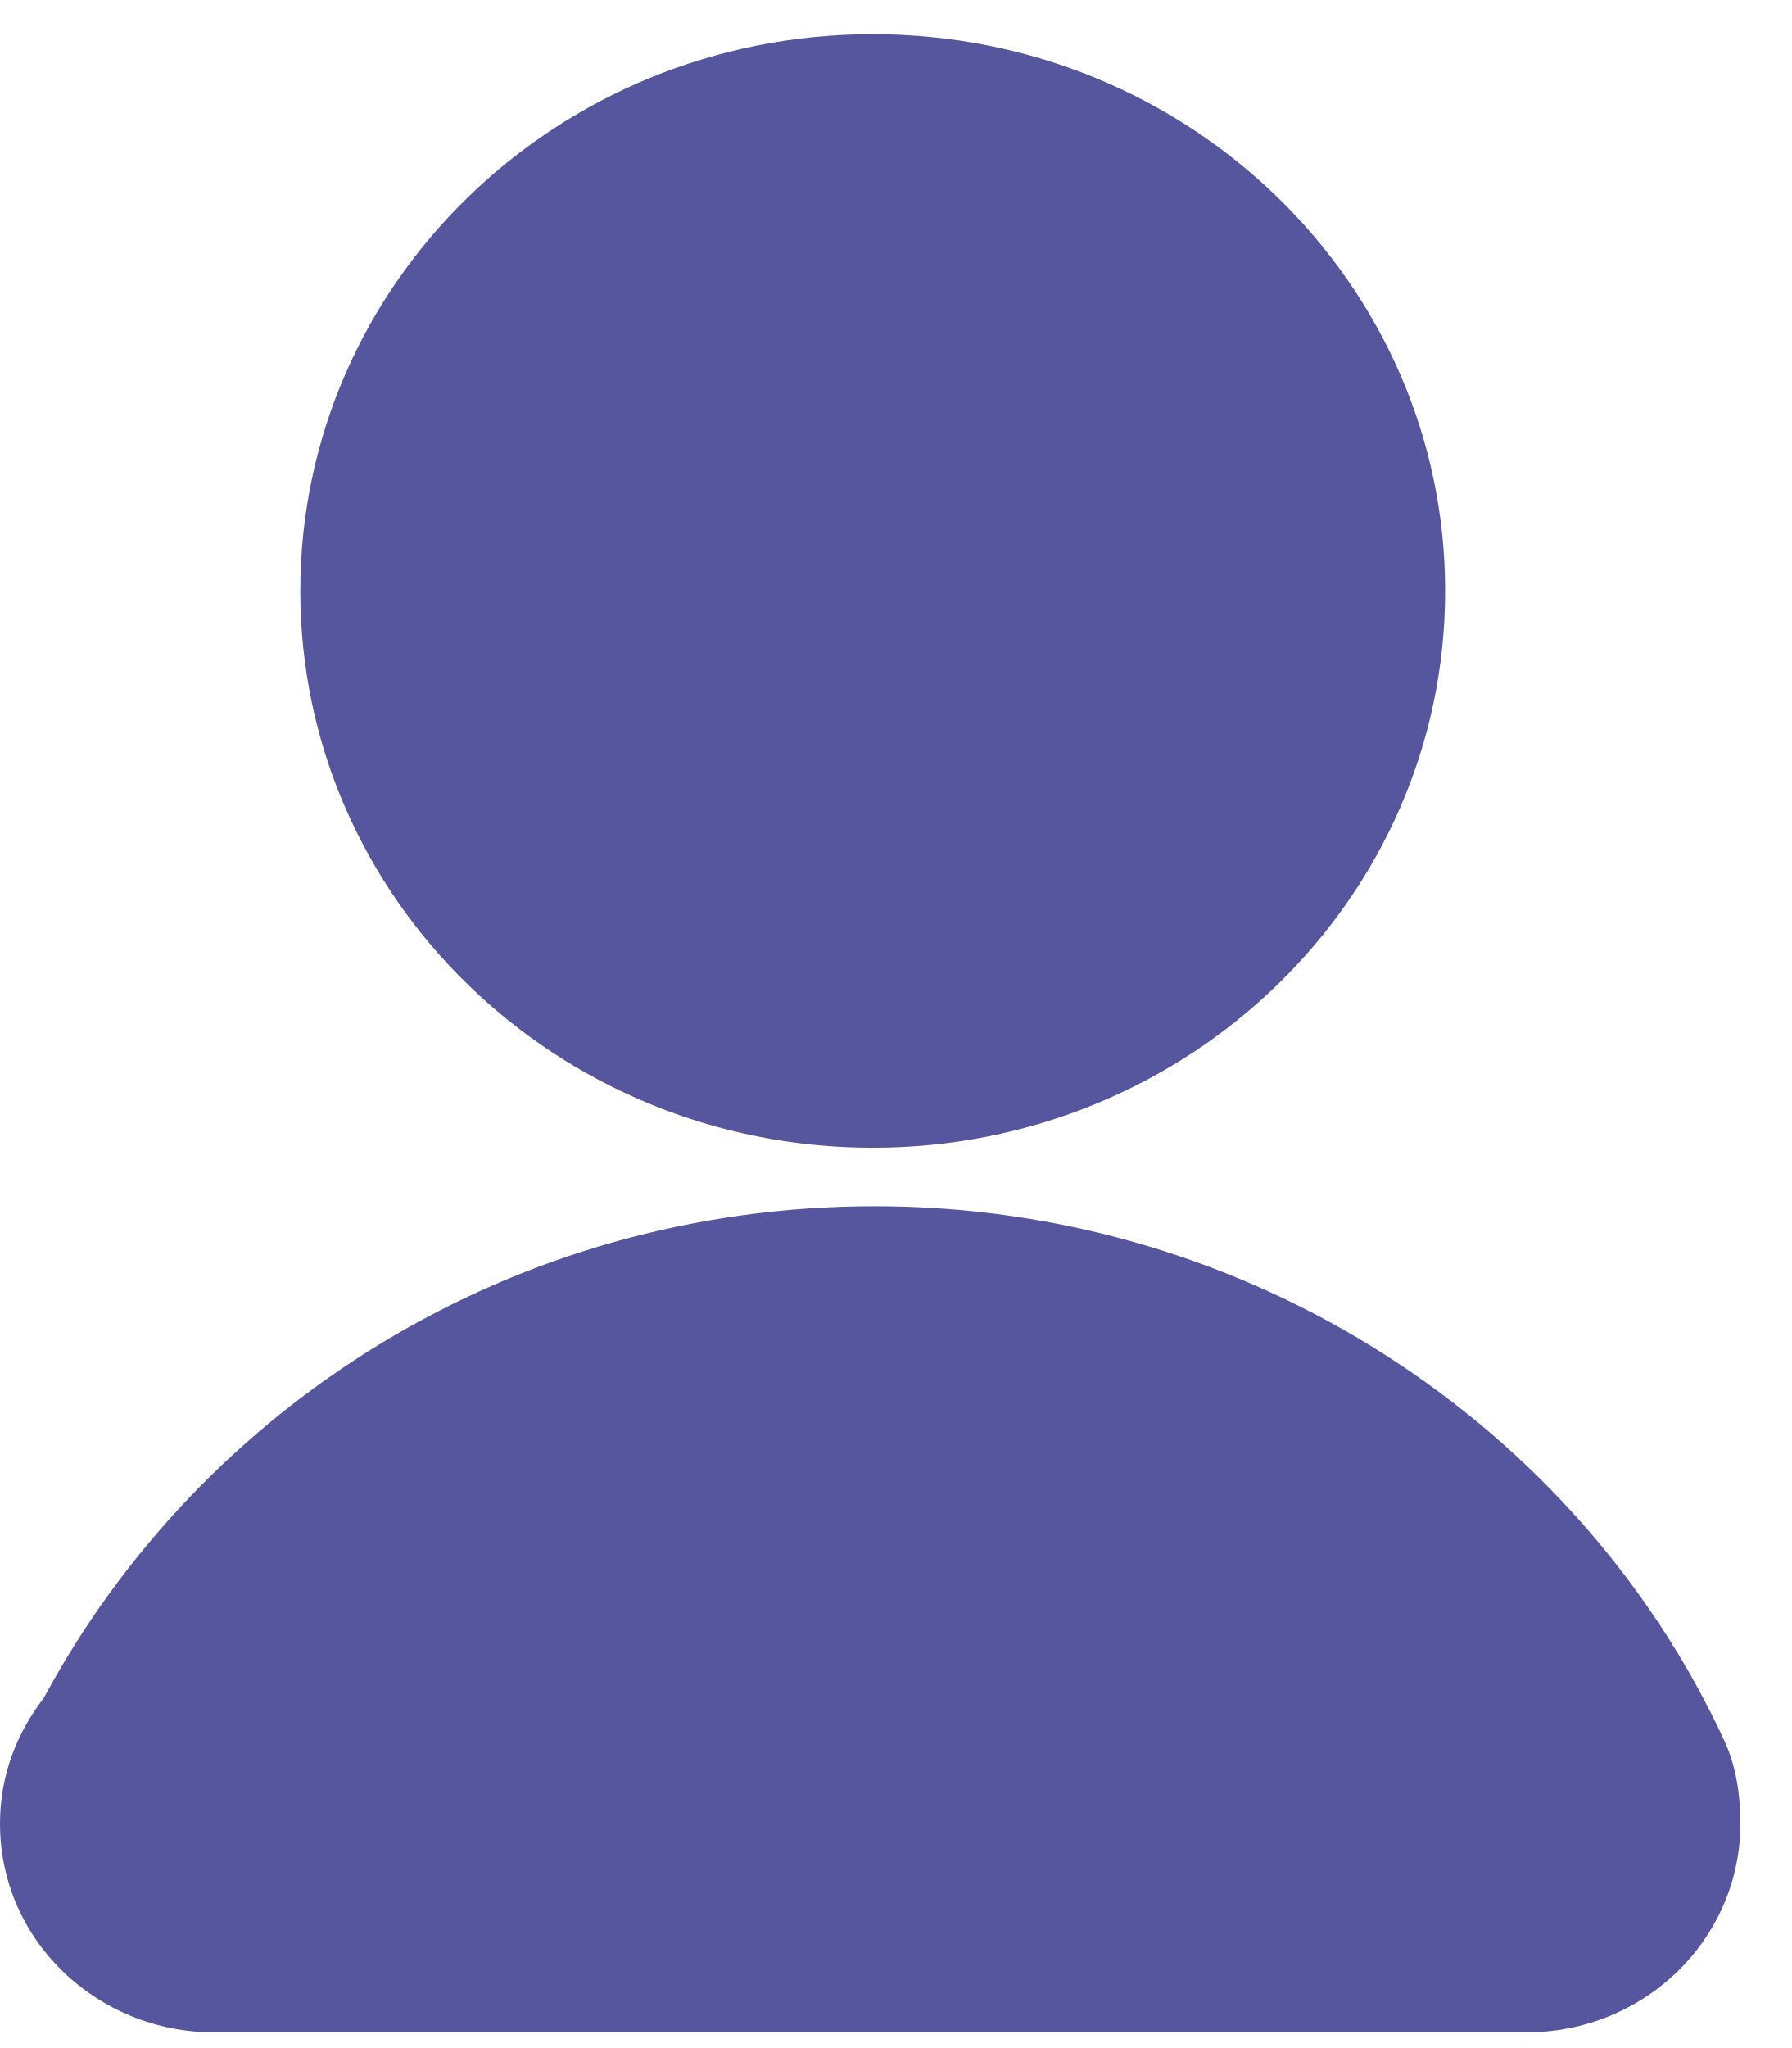
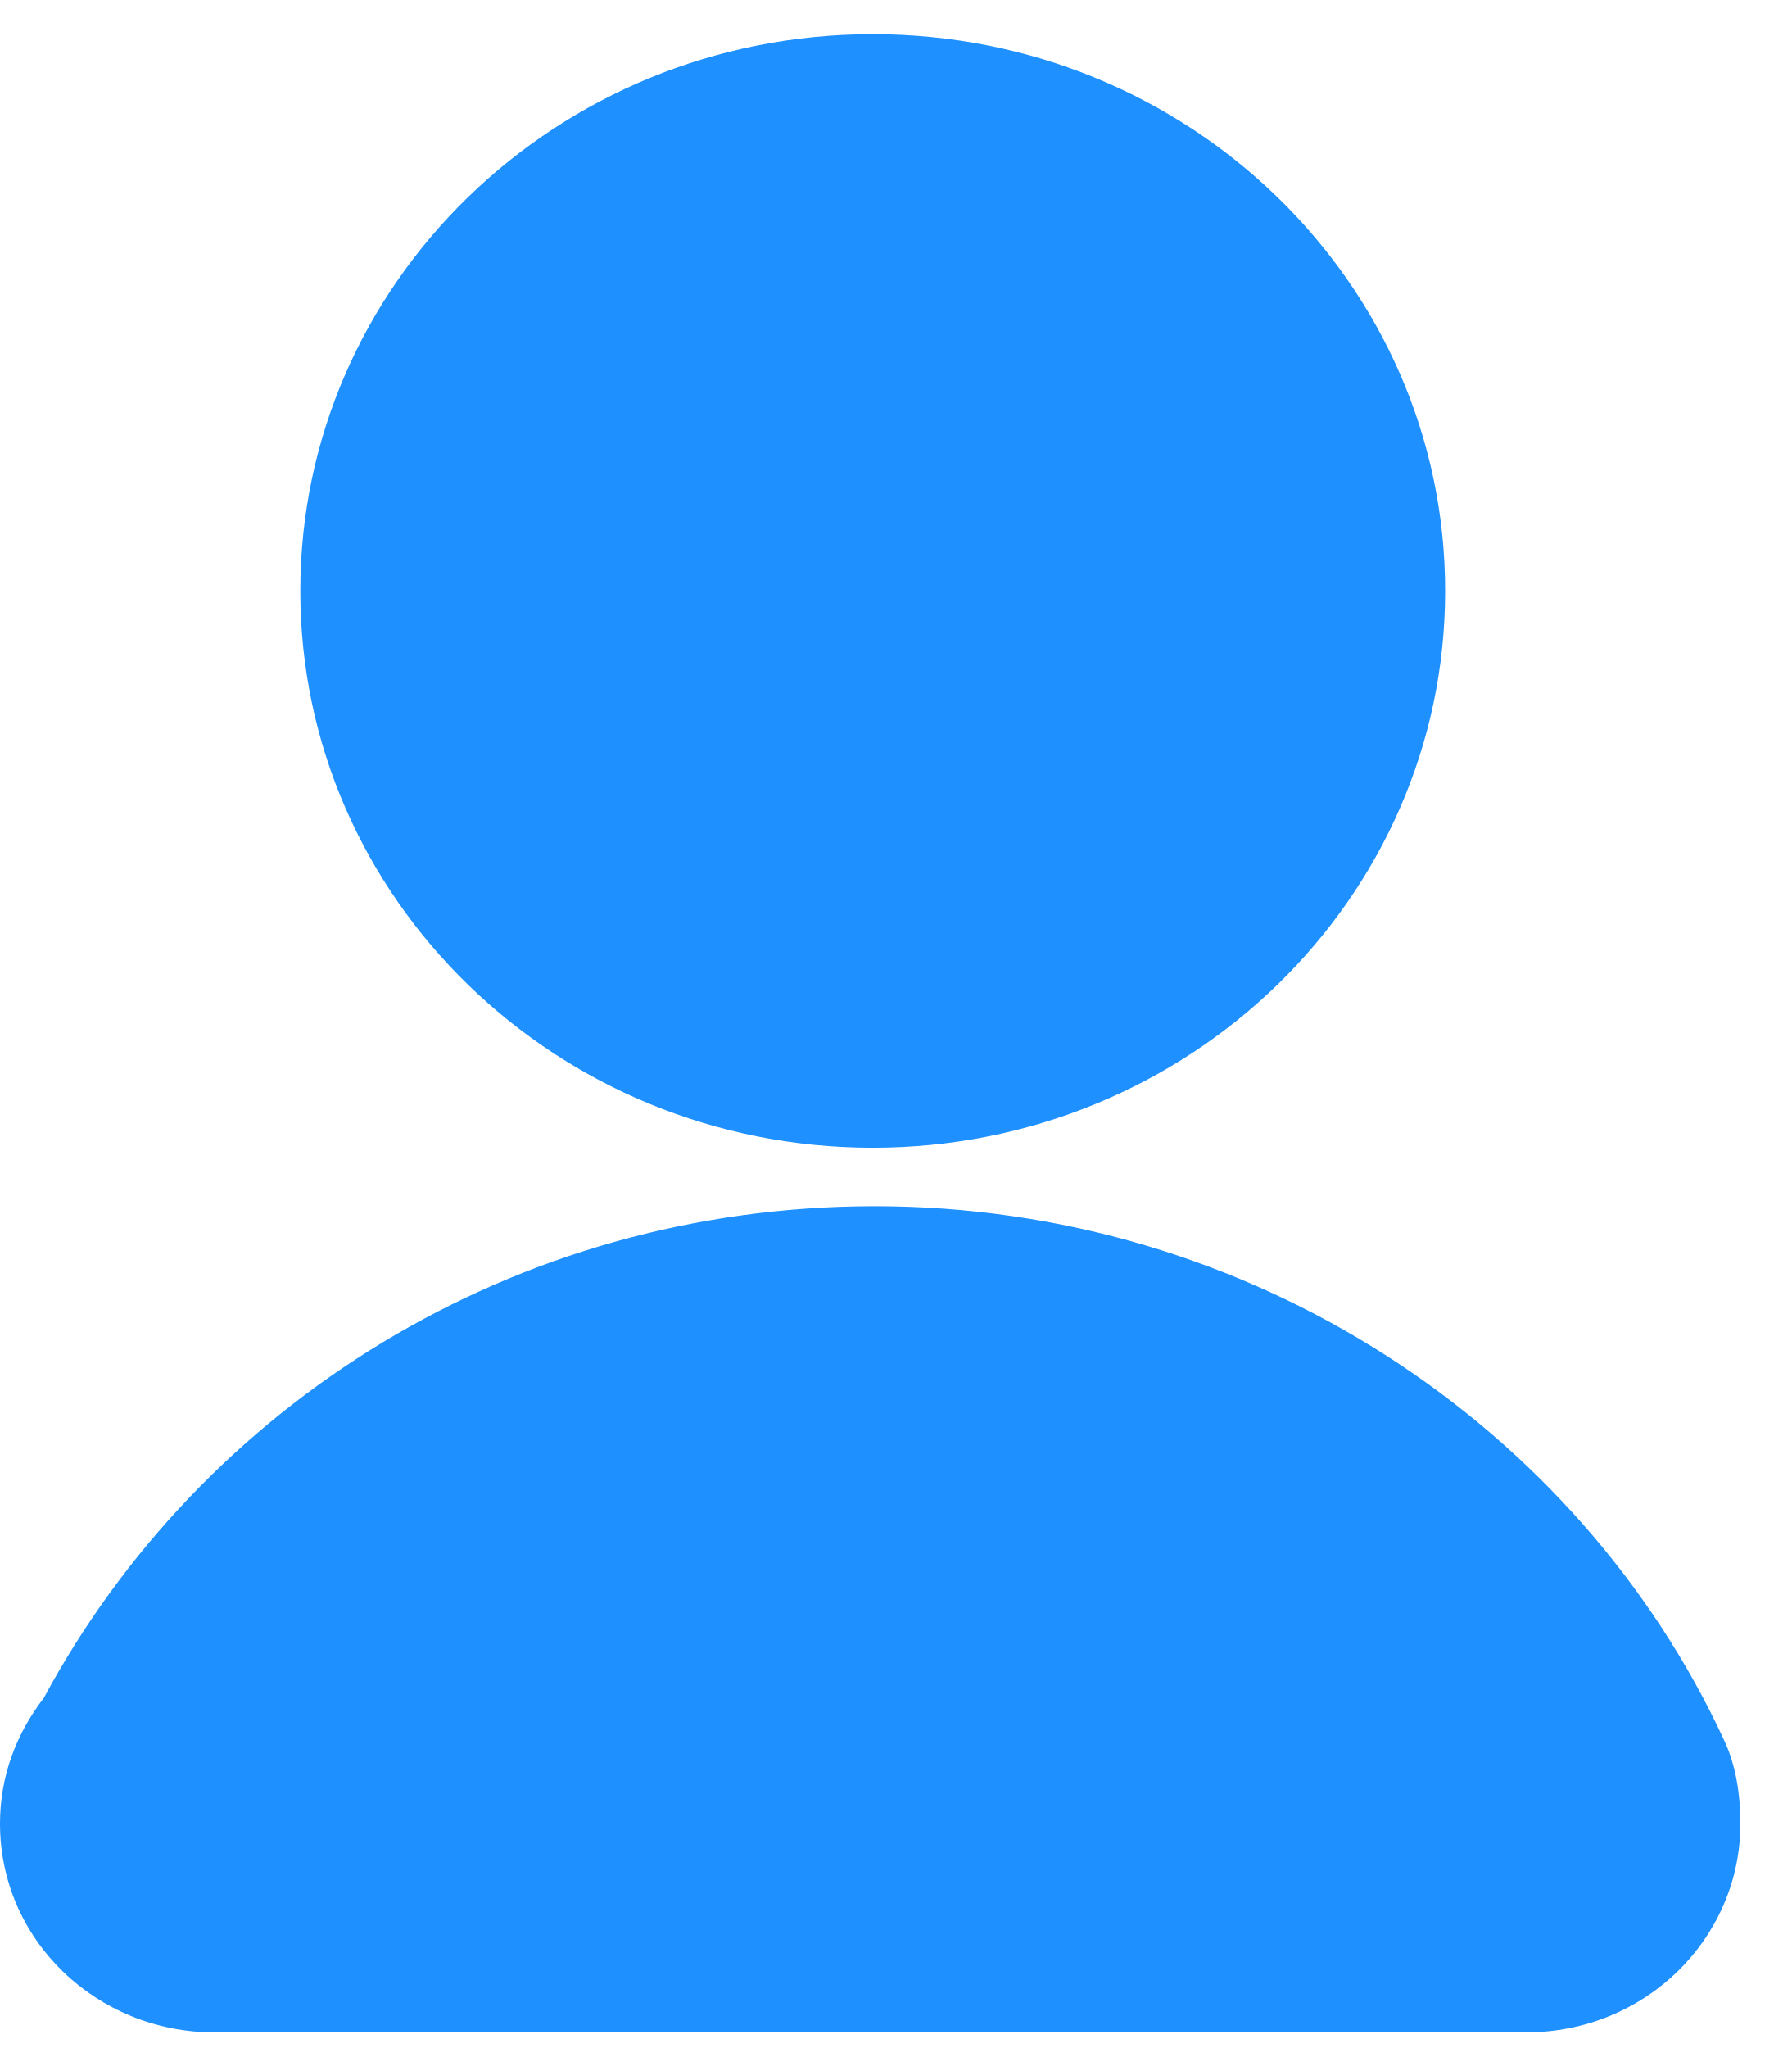
<svg xmlns="http://www.w3.org/2000/svg" width="21" height="24" viewBox="0 0 21 24" fill="none">
-   <path d="M10.229 13.45C13.935 13.45 16.939 10.529 16.939 6.925C16.939 3.321 13.935 0.4 10.229 0.4C6.524 0.4 3.52 3.321 3.52 6.925C3.52 10.529 6.524 13.45 10.229 13.45Z" fill="#55569E" />
-   <path d="M20.211 20.397C18.506 16.713 14.665 14.135 10.254 14.135C6.006 14.135 2.354 16.477 0.514 19.897C0.189 20.318 0 20.818 0 21.37C0 22.739 1.136 23.817 2.516 23.817H17.884C19.291 23.817 20.4 22.712 20.4 21.37C20.4 21.028 20.346 20.686 20.211 20.397Z" fill="#55569E" />
+   <path d="M10.229 13.45C13.935 13.45 16.939 10.529 16.939 6.925C16.939 3.321 13.935 0.4 10.229 0.4C6.524 0.4 3.52 3.321 3.52 6.925C3.52 10.529 6.524 13.45 10.229 13.45Z" fill="#1E90FF" />
+   <path d="M20.211 20.397C18.506 16.713 14.665 14.135 10.254 14.135C6.006 14.135 2.354 16.477 0.514 19.897C0.189 20.318 0 20.818 0 21.37C0 22.739 1.136 23.817 2.516 23.817H17.884C19.291 23.817 20.4 22.712 20.4 21.37C20.4 21.028 20.346 20.686 20.211 20.397Z" fill="#1E90FF" />
</svg>
